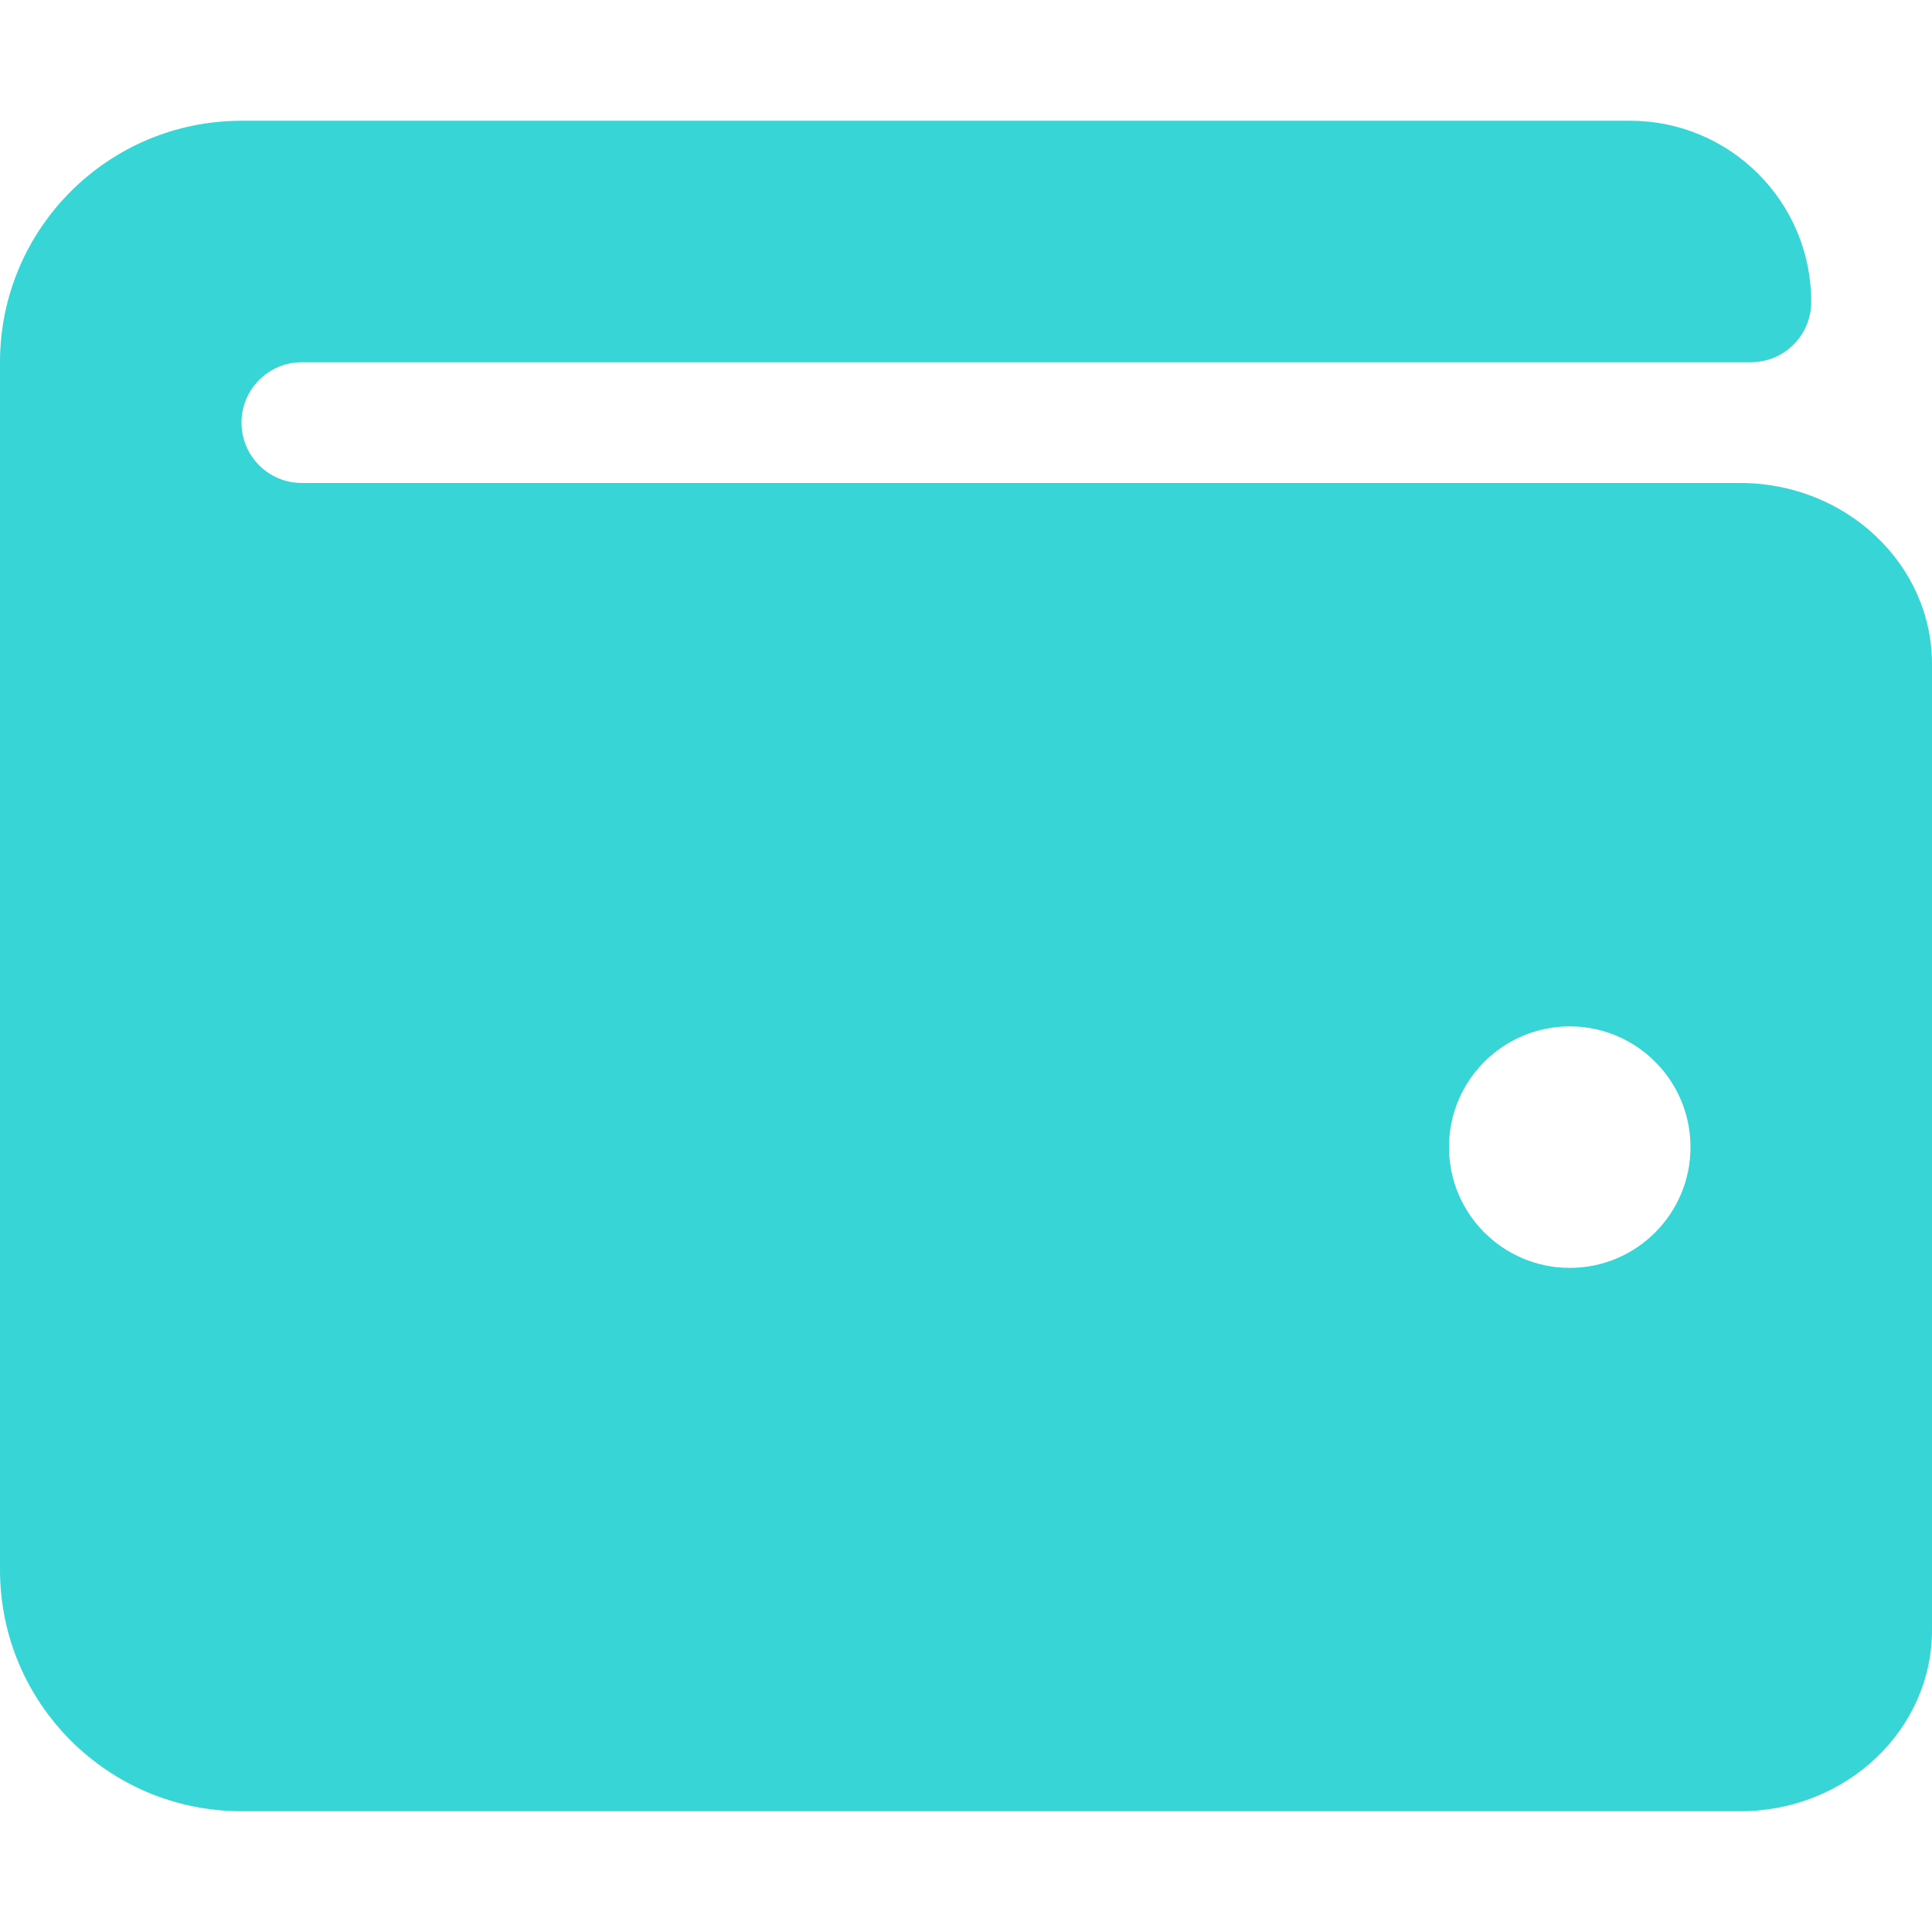
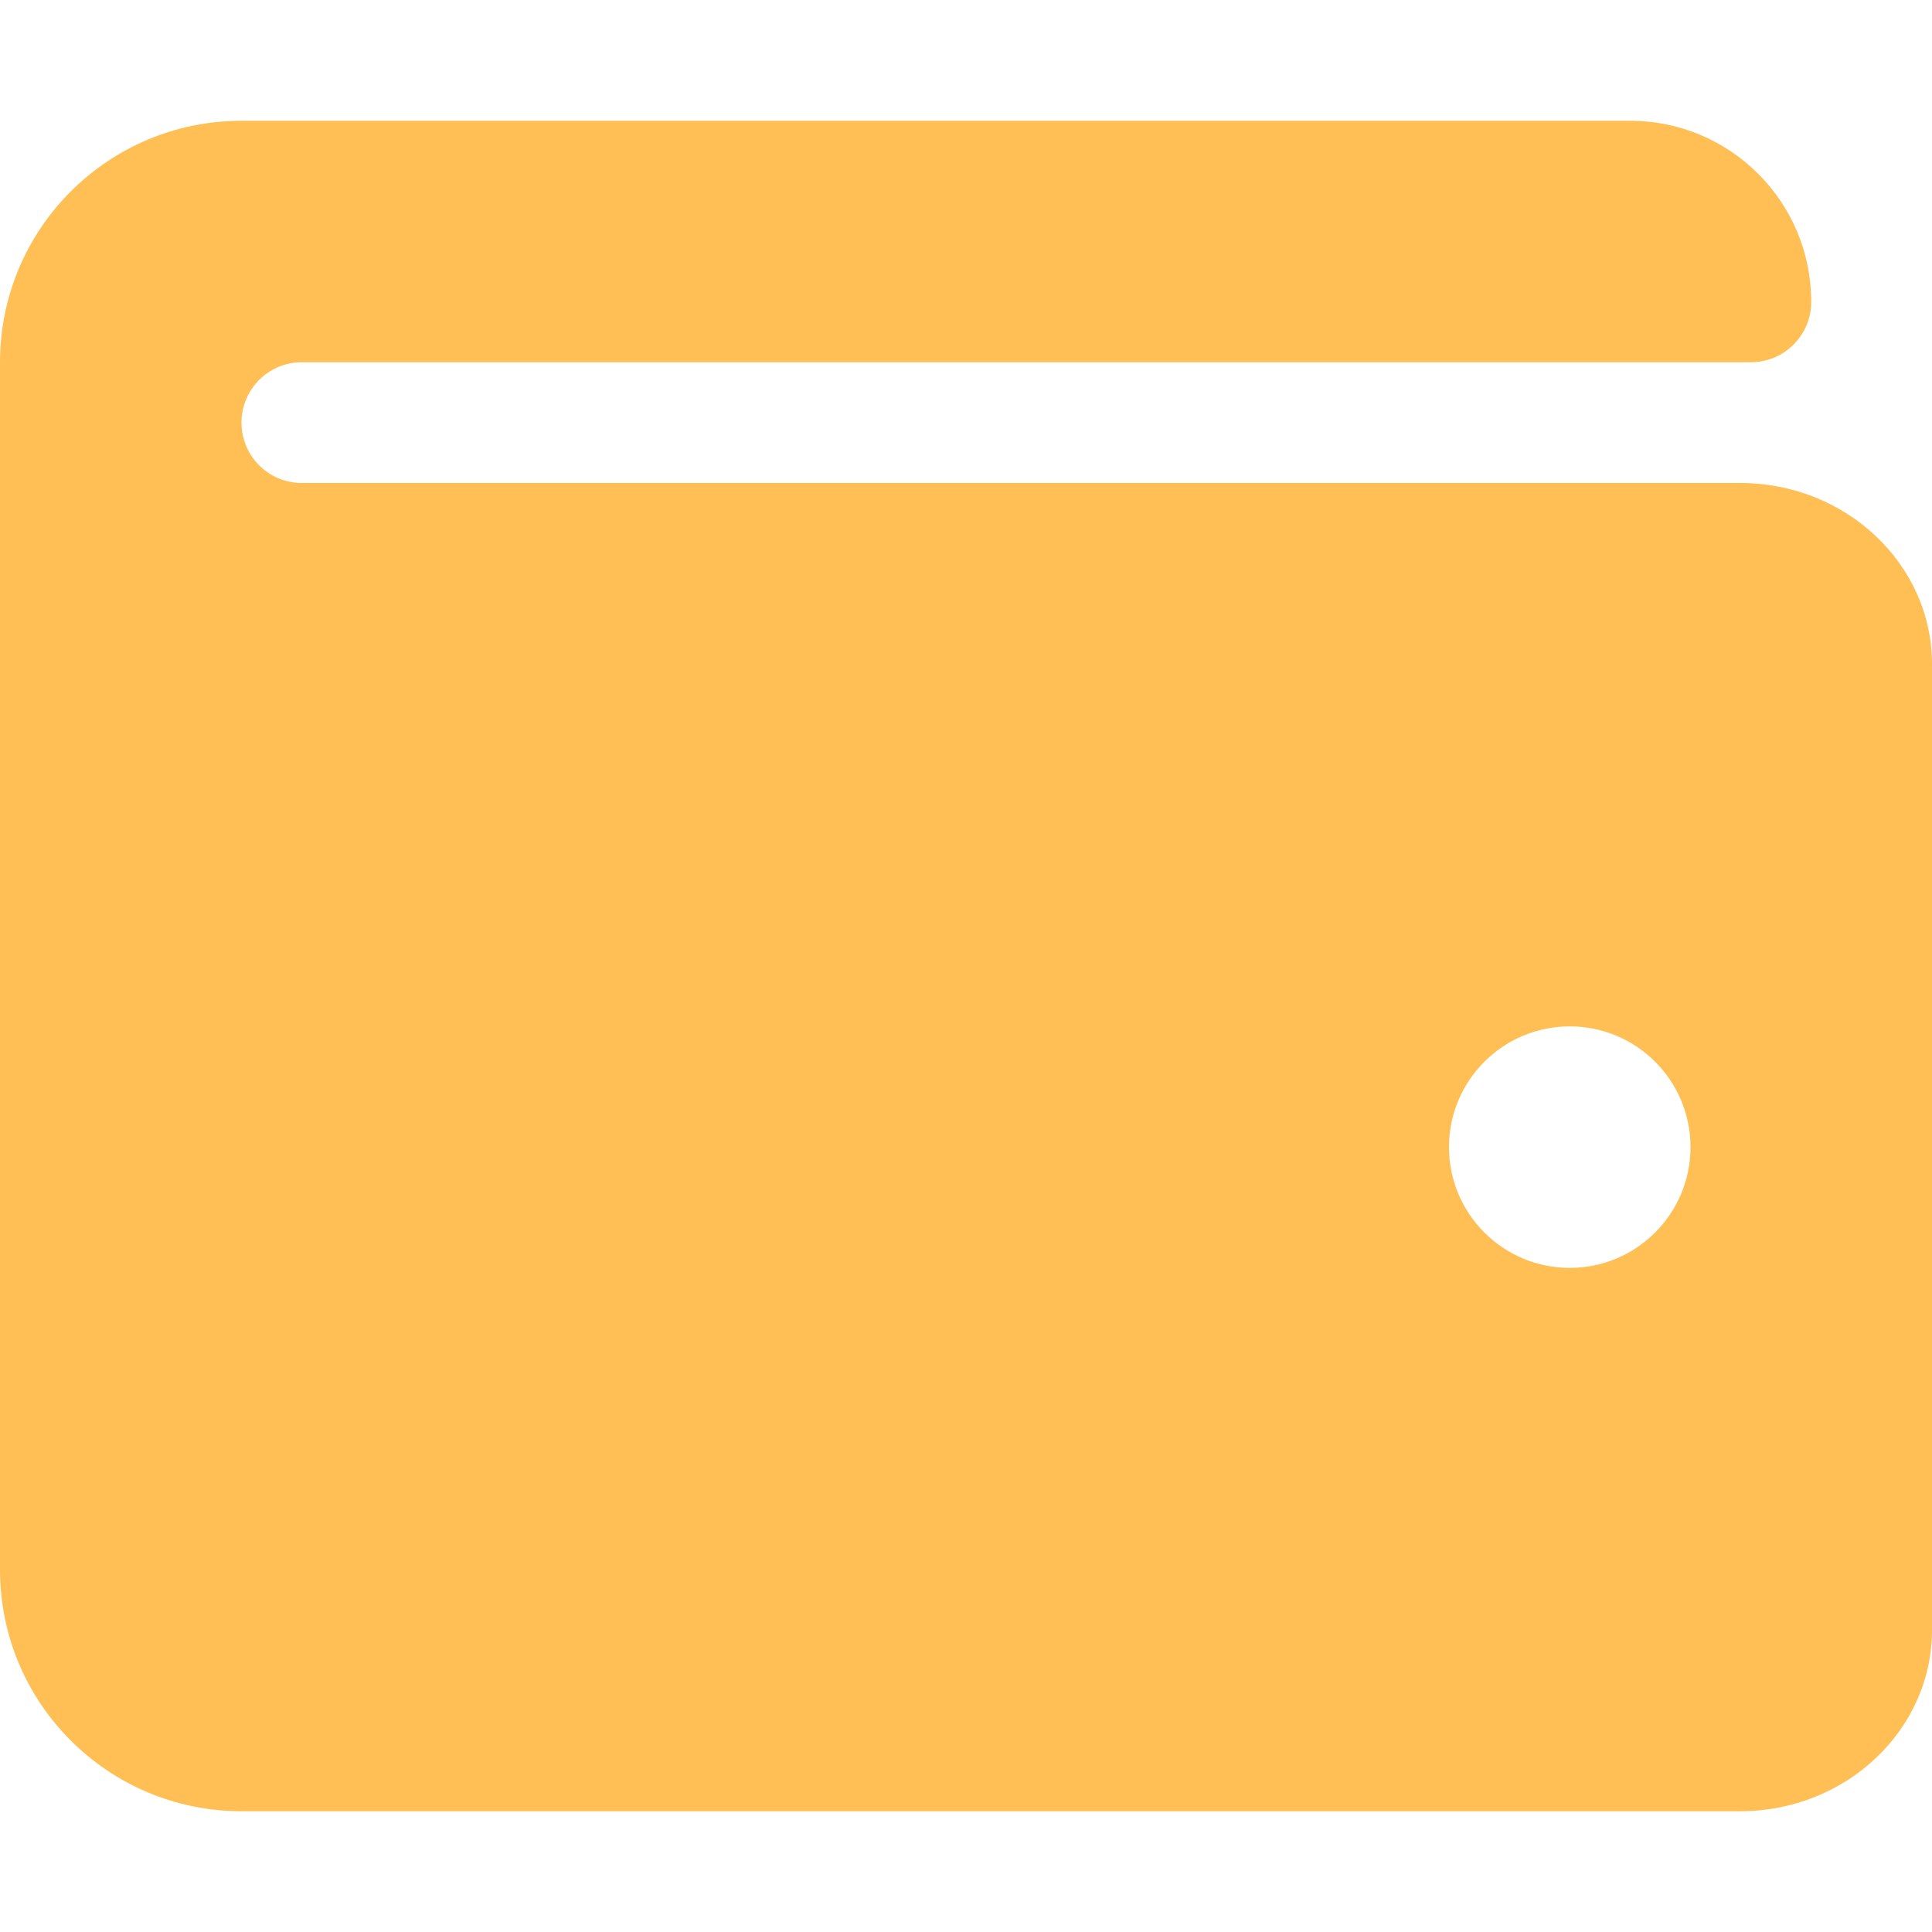
<svg xmlns="http://www.w3.org/2000/svg" width="39" height="39" viewBox="0 0 39 39" fill="none">
-   <path d="M35.13 9.75H6.094C5.42 9.75 4.875 9.205 4.875 8.531C4.875 7.858 5.42 7.312 6.094 7.312H35.344C36.017 7.312 36.562 6.767 36.562 6.094C36.562 4.074 34.926 2.438 32.906 2.438H4.875C2.182 2.438 0 4.62 0 7.312V31.688C0 34.38 2.182 36.562 4.875 36.562H35.13C37.265 36.562 39 34.922 39 32.906V13.406C39 11.39 37.265 9.75 35.13 9.75ZM31.688 25.594C30.341 25.594 29.25 24.502 29.25 23.156C29.25 21.81 30.341 20.719 31.688 20.719C33.033 20.719 34.125 21.81 34.125 23.156C34.125 24.502 33.033 25.594 31.688 25.594Z" fill="#37D5D6" />
+   <path d="M35.13 9.75H6.094C5.42 9.75 4.875 9.205 4.875 8.531C4.875 7.858 5.42 7.312 6.094 7.312H35.344C36.017 7.312 36.562 6.767 36.562 6.094C36.562 4.074 34.926 2.438 32.906 2.438H4.875C2.182 2.438 0 4.62 0 7.312V31.688C0 34.38 2.182 36.562 4.875 36.562H35.13C37.265 36.562 39 34.922 39 32.906V13.406C39 11.39 37.265 9.75 35.13 9.75ZM31.688 25.594C30.341 25.594 29.25 24.502 29.25 23.156C29.25 21.81 30.341 20.719 31.688 20.719C33.033 20.719 34.125 21.81 34.125 23.156C34.125 24.502 33.033 25.594 31.688 25.594Z" fill="#ffbf54" />
</svg>
